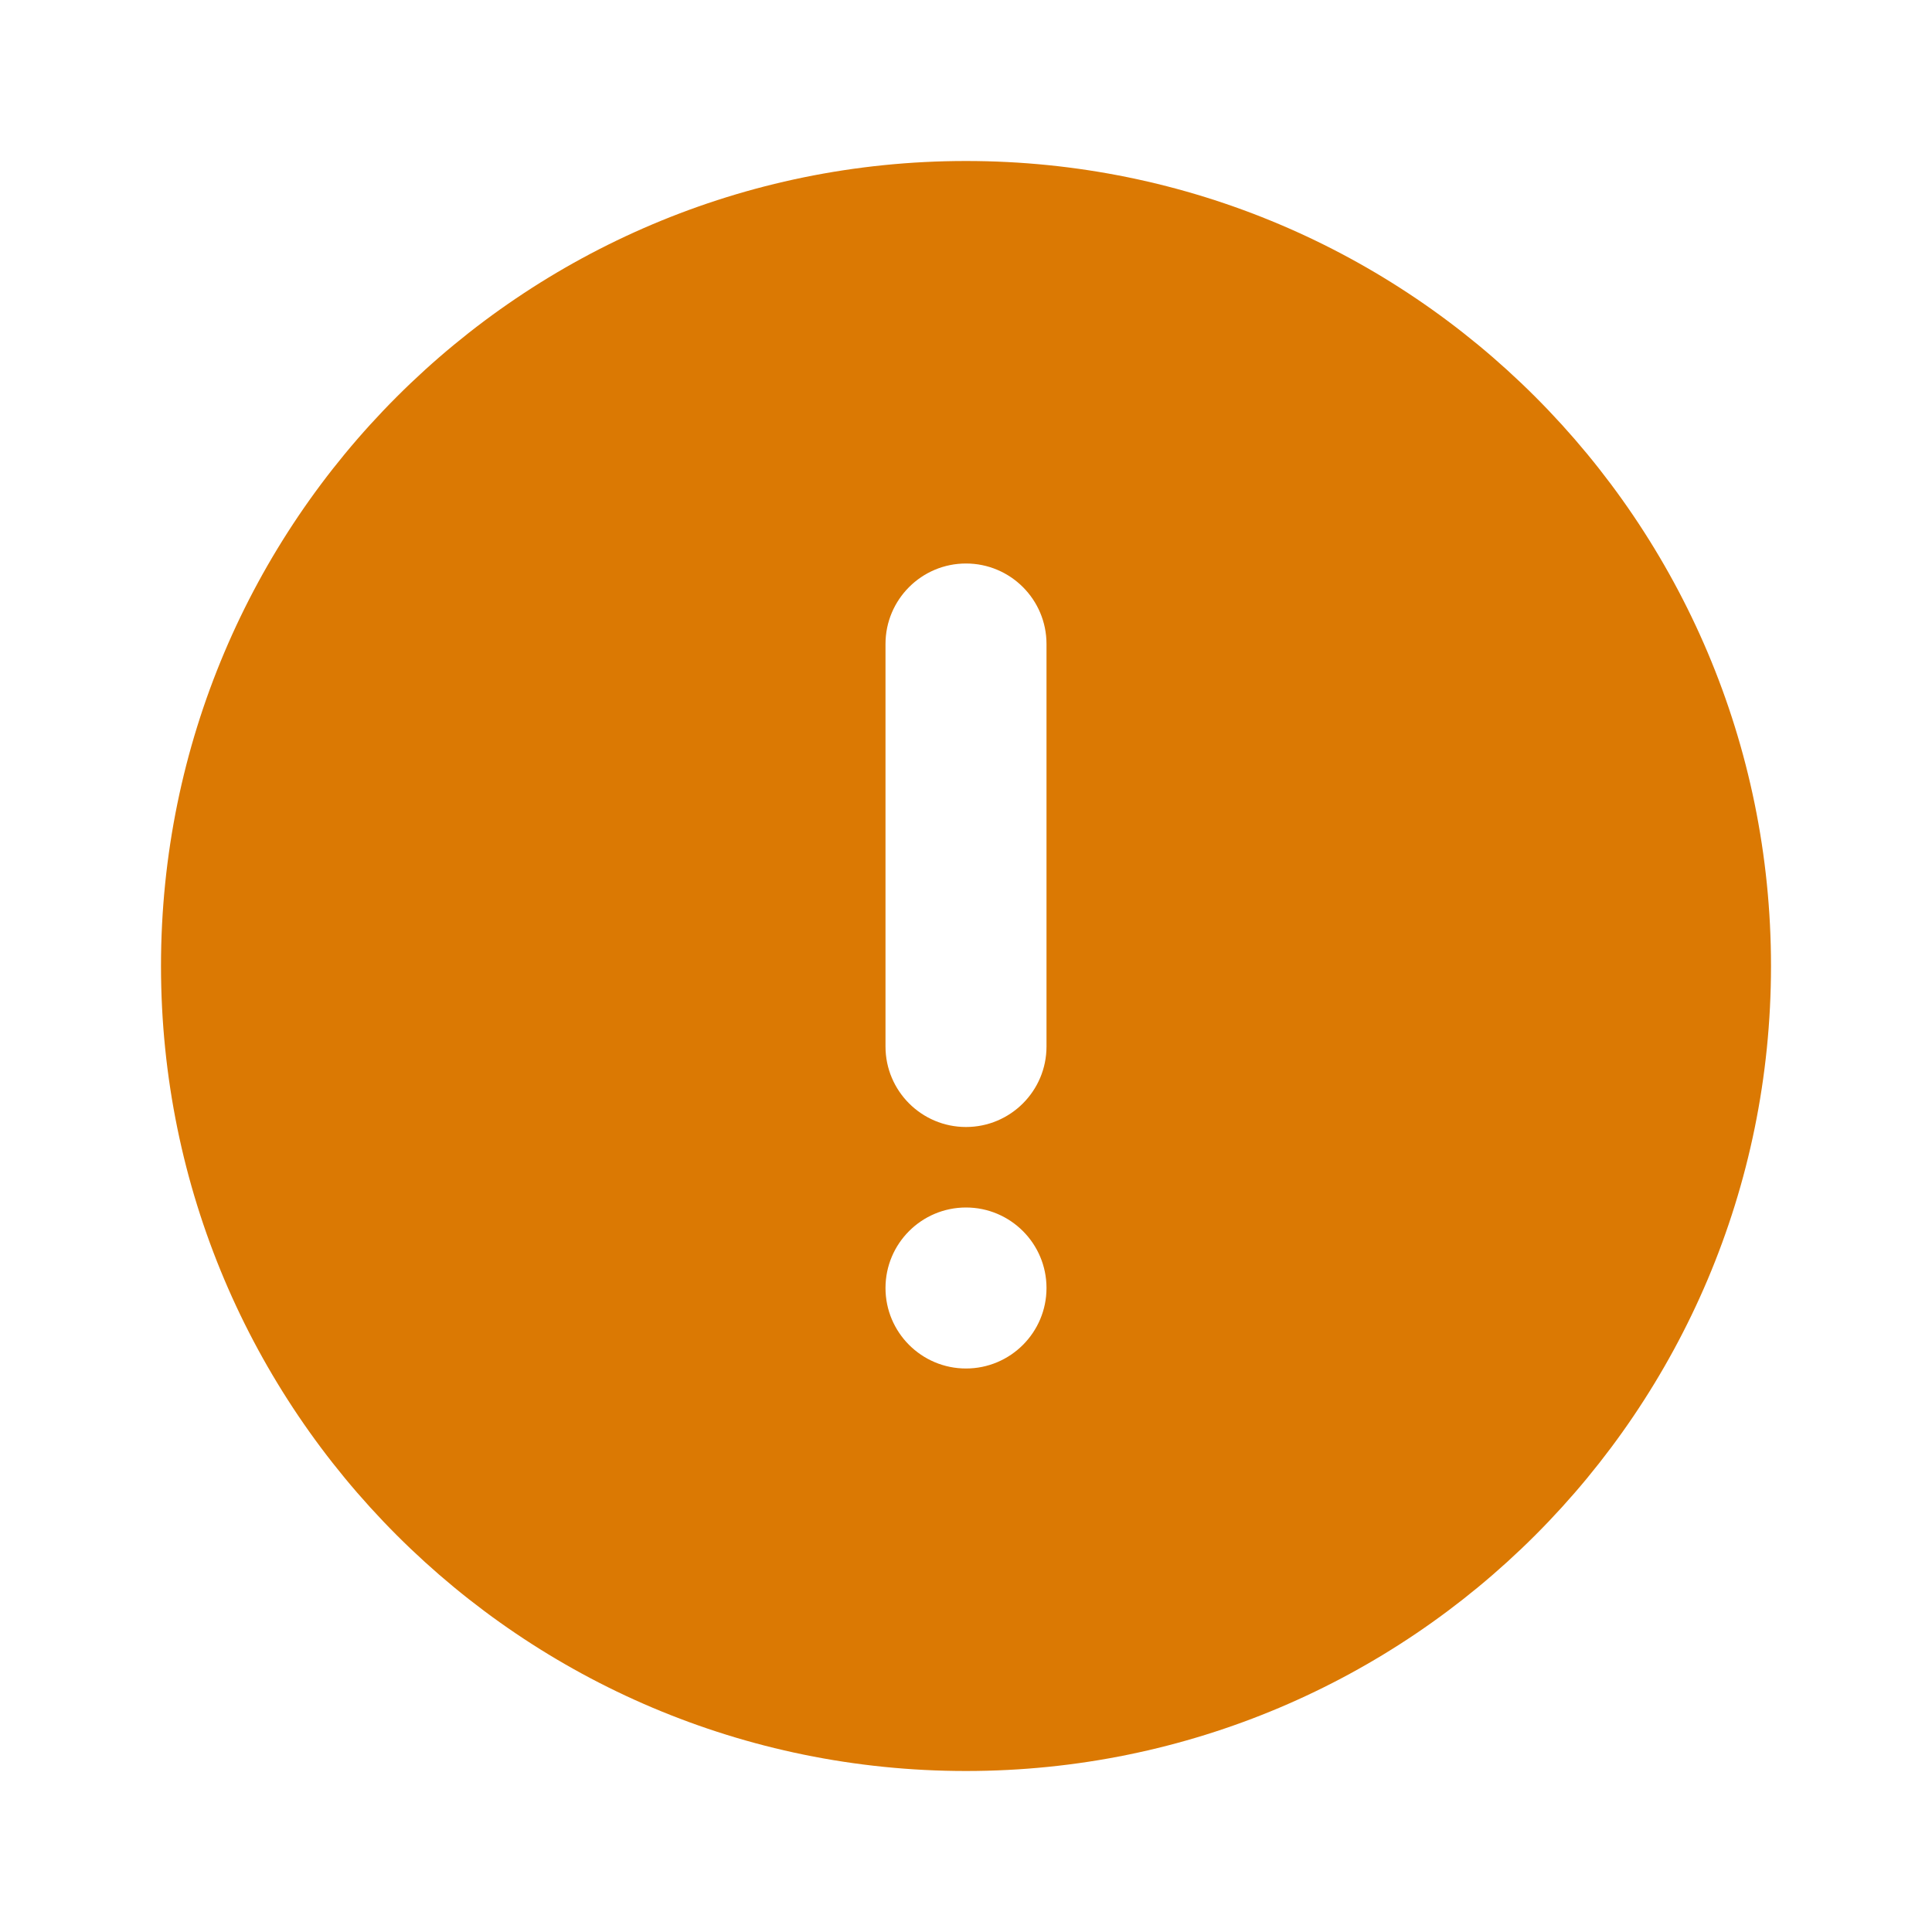
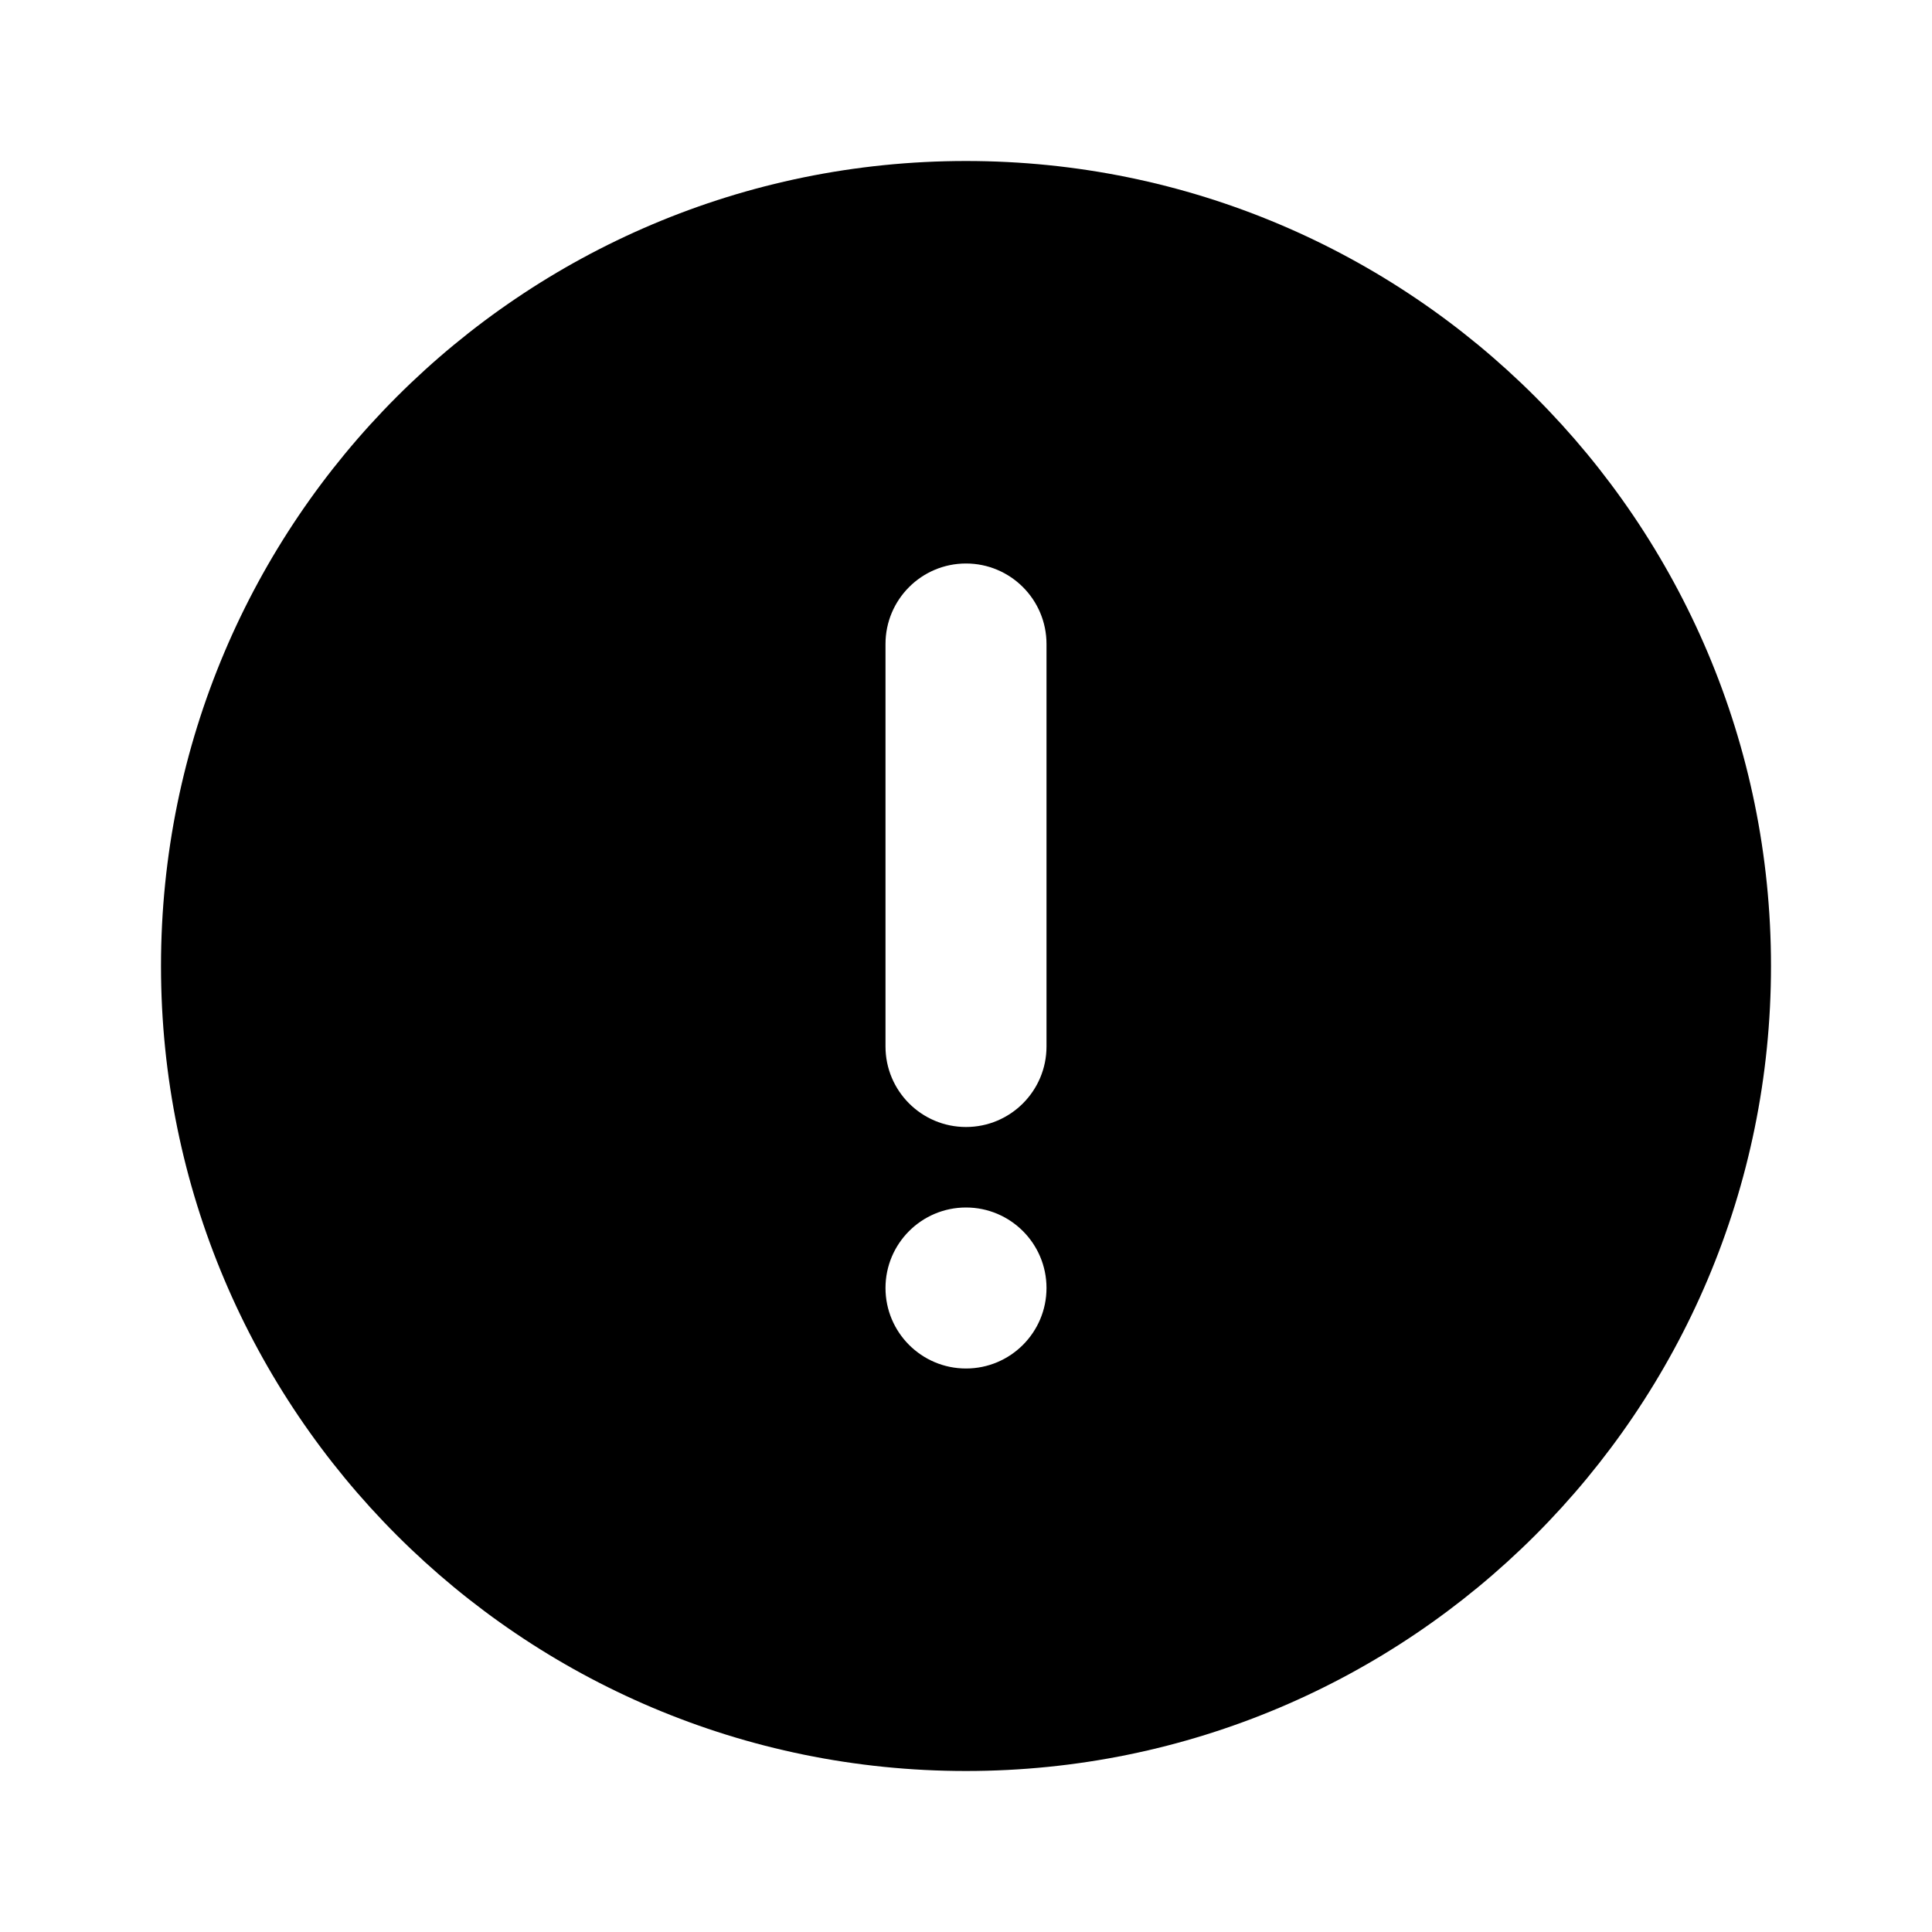
<svg xmlns="http://www.w3.org/2000/svg" viewBox="0 0 24 24" fill="none">
-   <path fill-rule="evenodd" clip-rule="evenodd" d="M12 22C17.523 22 22 17.523 22 12C22 6.477 17.523 2 12 2C6.477 2 2 6.477 2 12C2 17.523 6.477 22 12 22ZM13 8C13 7.448 12.552 7 12 7C11.448 7 11 7.448 11 8V13C11 13.552 11.448 14 12 14C12.552 14 13 13.552 13 13V8ZM12 17C12.552 17 13 16.552 13 16C13 15.448 12.552 15 12 15C11.448 15 11 15.448 11 16C11 16.552 11.448 17 12 17Z" fill="#DB7903" />
+   <path fill-rule="evenodd" clip-rule="evenodd" d="M12 22C17.523 22 22 17.523 22 12C22 6.477 17.523 2 12 2C6.477 2 2 6.477 2 12C2 17.523 6.477 22 12 22ZM13 8C13 7.448 12.552 7 12 7C11.448 7 11 7.448 11 8V13C11 13.552 11.448 14 12 14C12.552 14 13 13.552 13 13V8ZM12 17C12.552 17 13 16.552 13 16C13 15.448 12.552 15 12 15C11.448 15 11 15.448 11 16C11 16.552 11.448 17 12 17Z" fill="currentColor" class="icon-dark" />
</svg>
